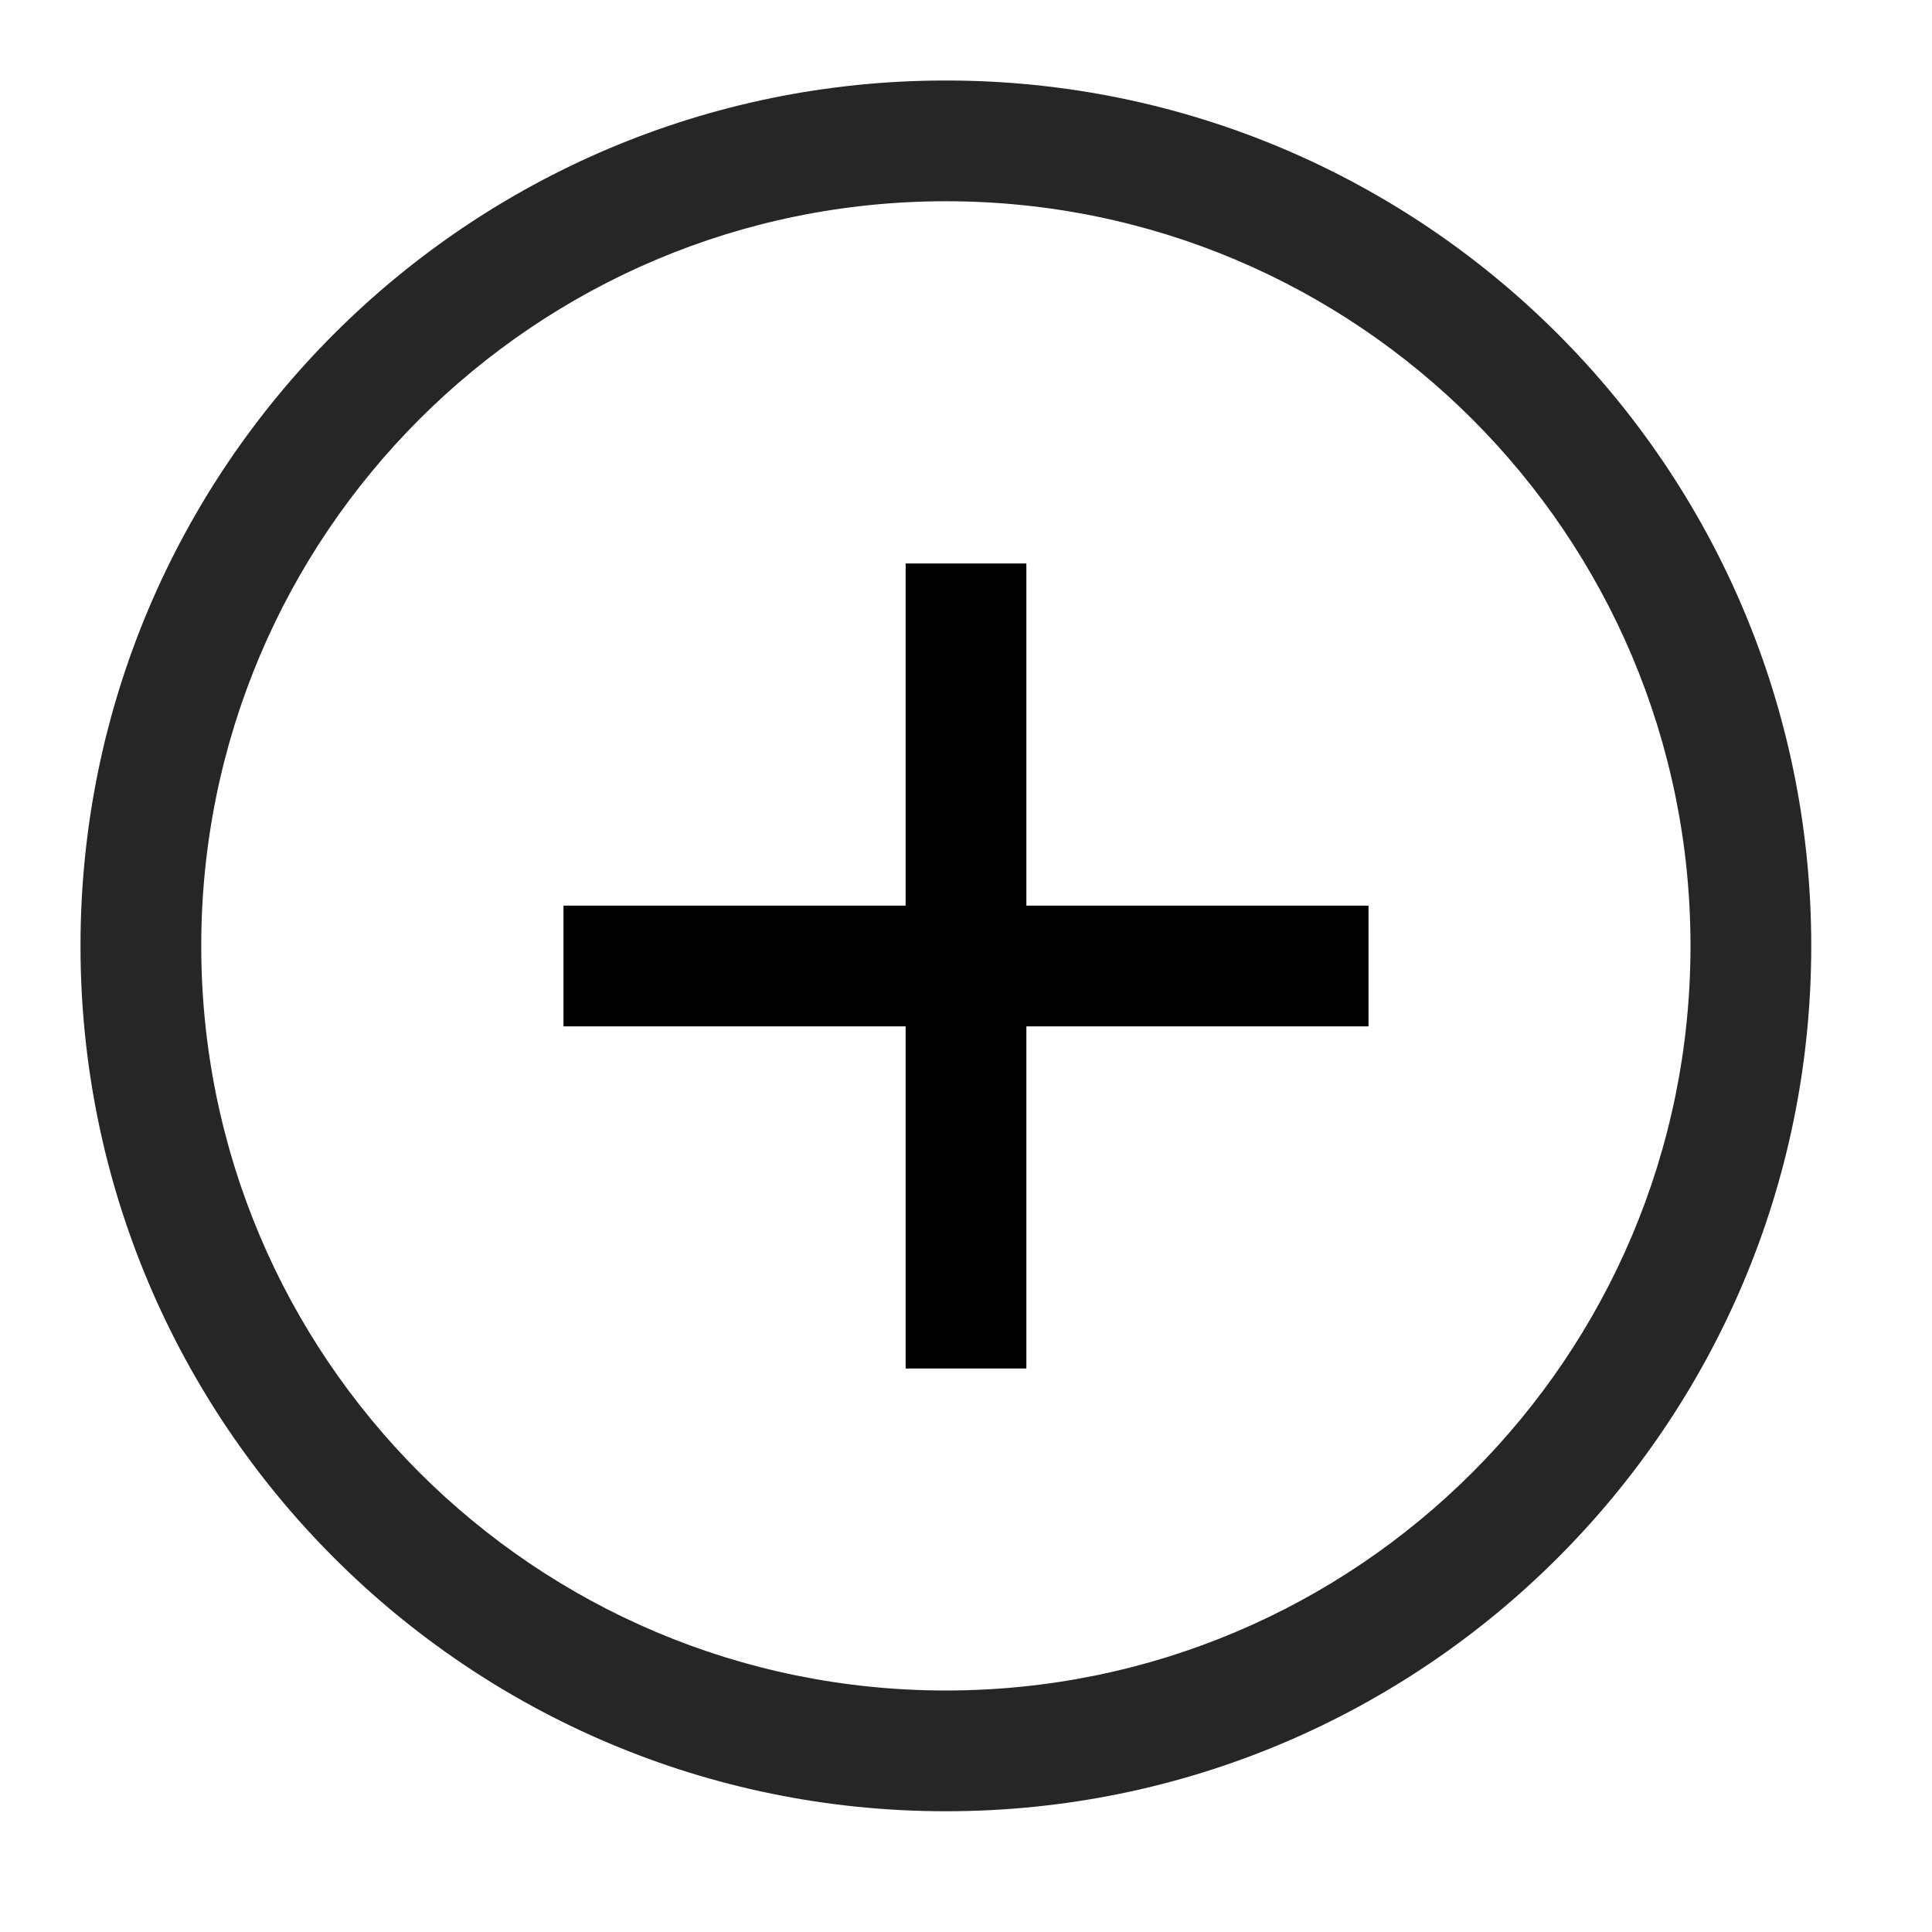
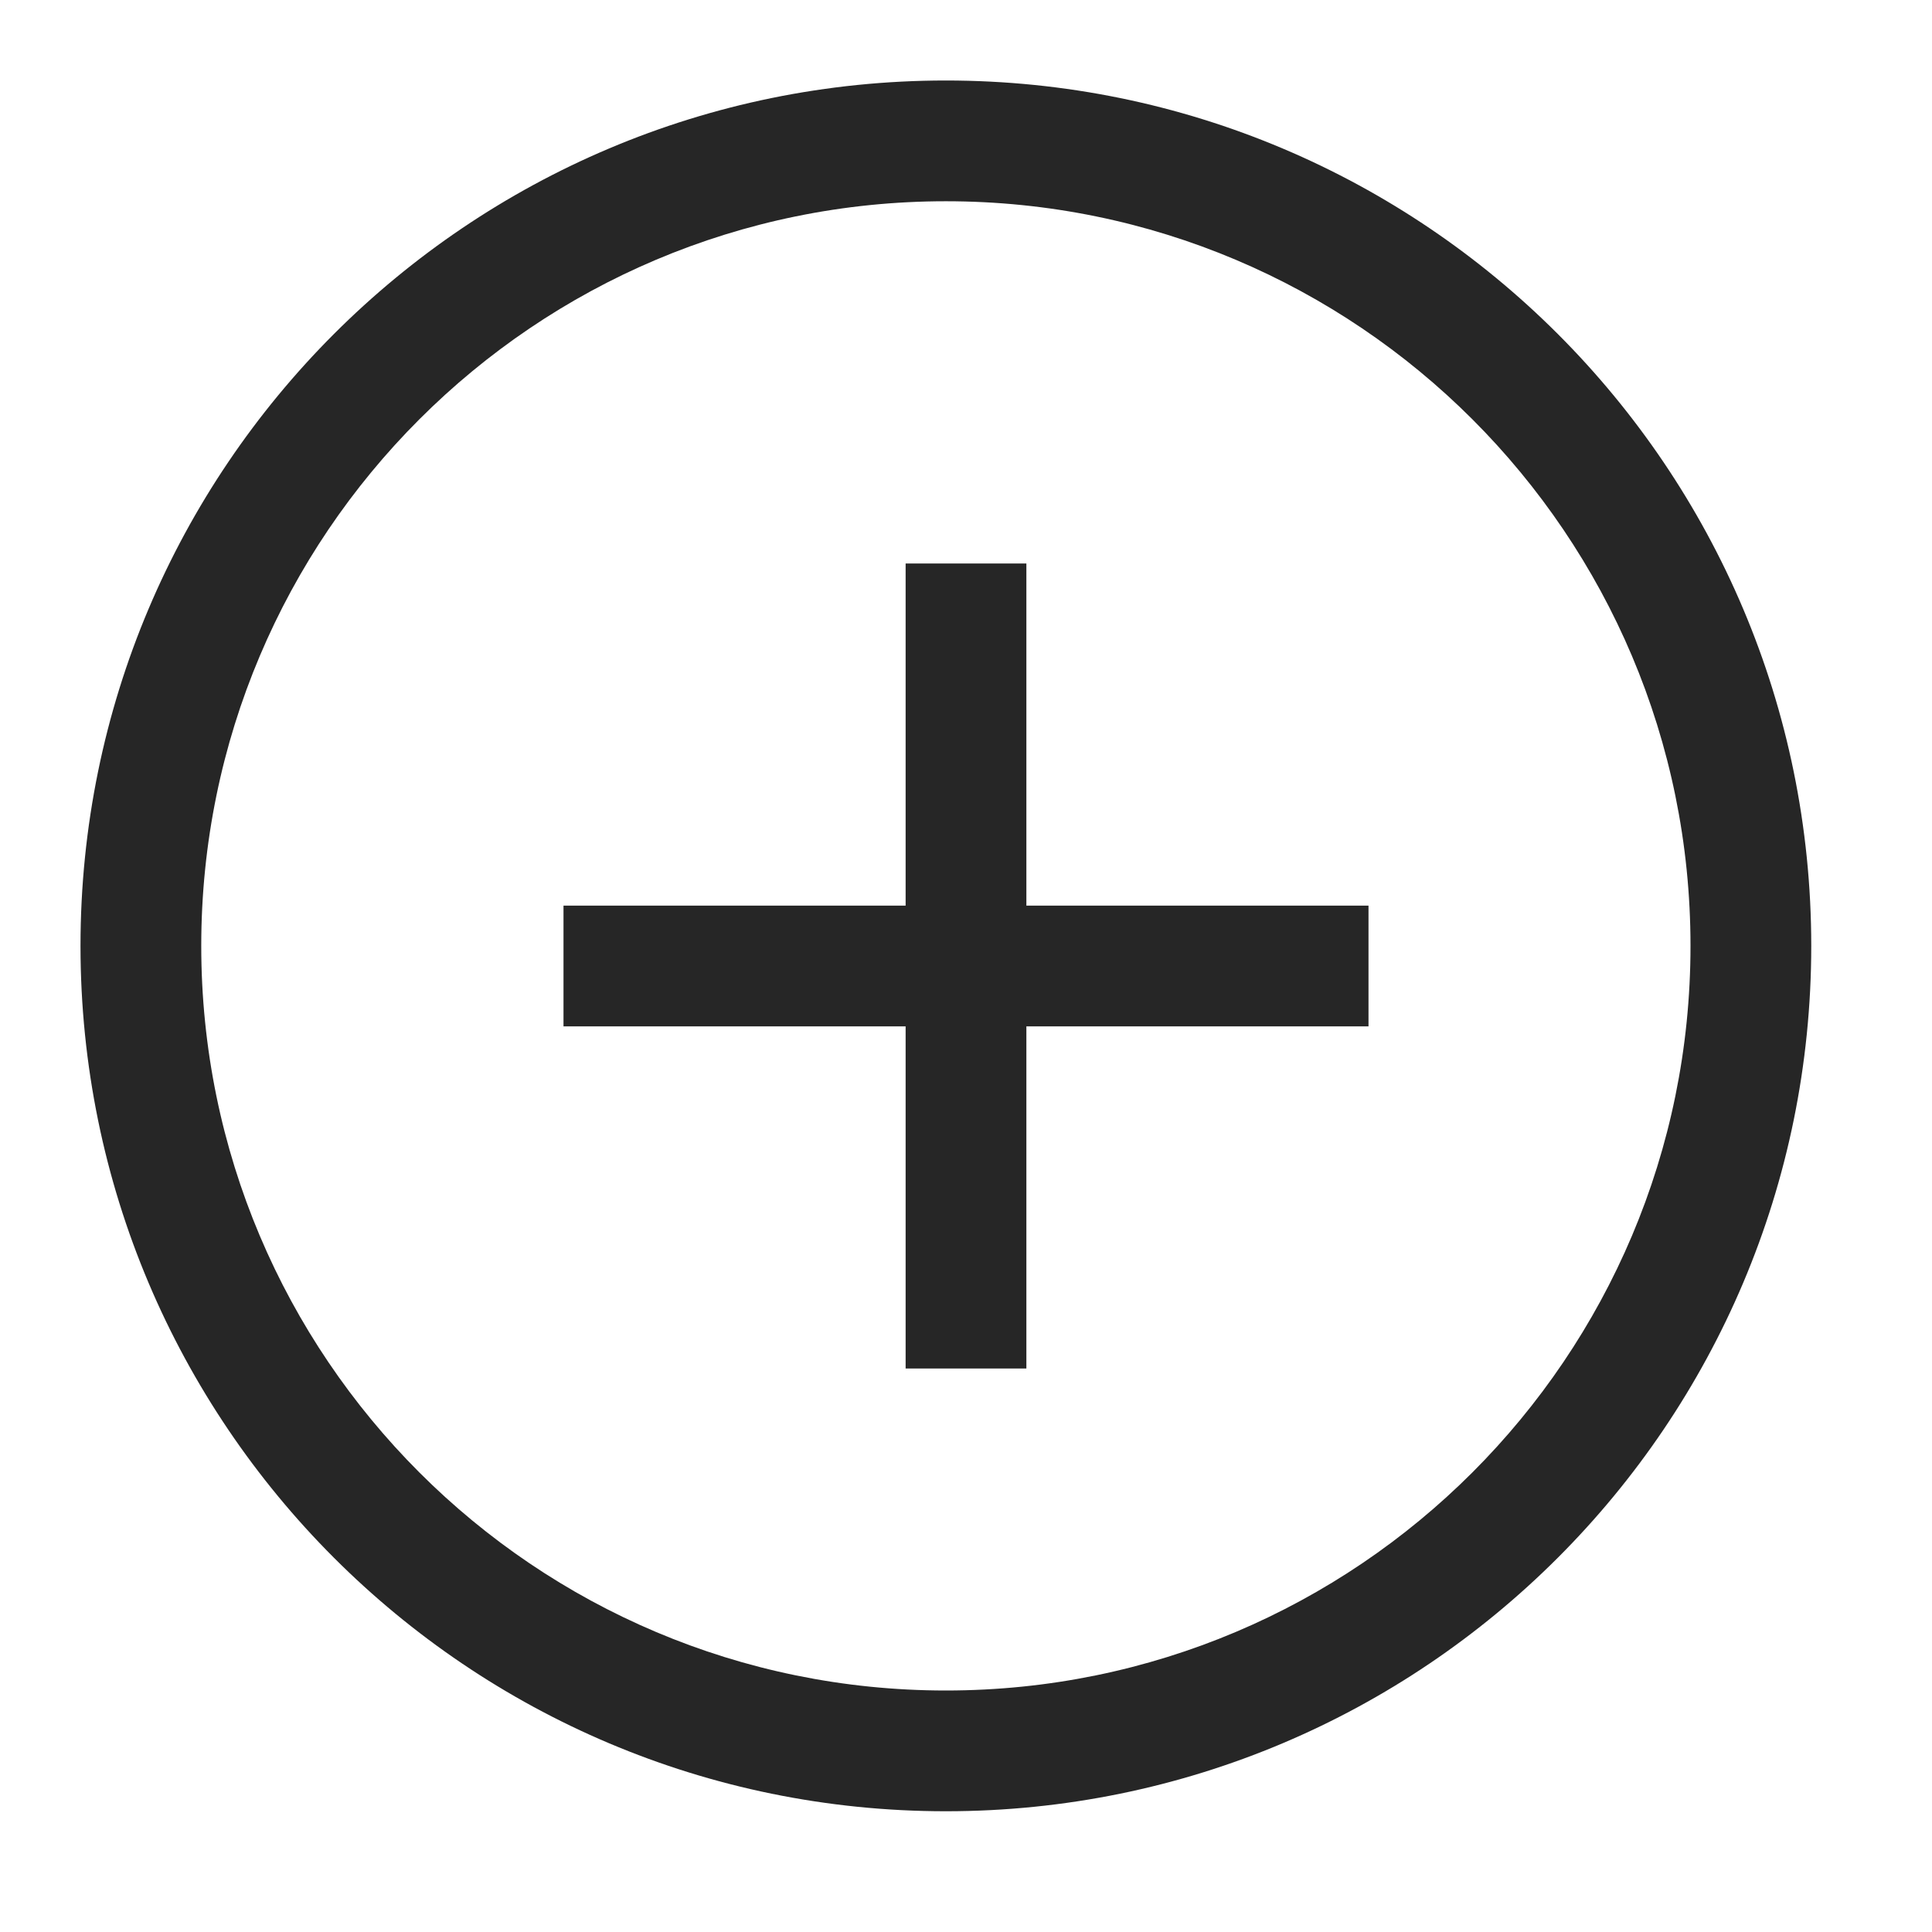
<svg xmlns="http://www.w3.org/2000/svg" width="24" height="24" viewBox="0 0 24 24" fill="none">
  <path fill-rule="evenodd" clip-rule="evenodd" d="M11.75 2.5C6.641 2.5 2.5 6.641 2.5 11.75C2.5 16.859 6.641 21 11.75 21C16.859 21 21 16.859 21 11.75C21 6.641 16.859 2.5 11.75 2.5ZM1 11.75C1 5.813 5.813 1 11.75 1C17.687 1 22.5 5.813 22.5 11.75C22.5 17.687 17.687 22.5 11.75 22.5C5.813 22.5 1 17.687 1 11.75Z" fill="#262626" />
-   <path fill-rule="evenodd" clip-rule="evenodd" d="M17 12.75H7V11.25H17V12.75Z" fill="black" />
-   <path fill-rule="evenodd" clip-rule="evenodd" d="M11.25 17L11.25 7L12.75 7L12.75 17H11.25Z" fill="black" />
+   <path fill-rule="evenodd" clip-rule="evenodd" d="M17 12.75H7V11.25H17V12.75Z" fill="#262626" />
+   <path fill-rule="evenodd" clip-rule="evenodd" d="M11.25 17L11.25 7L12.75 7L12.75 17H11.25Z" fill="#262626" />
</svg>
